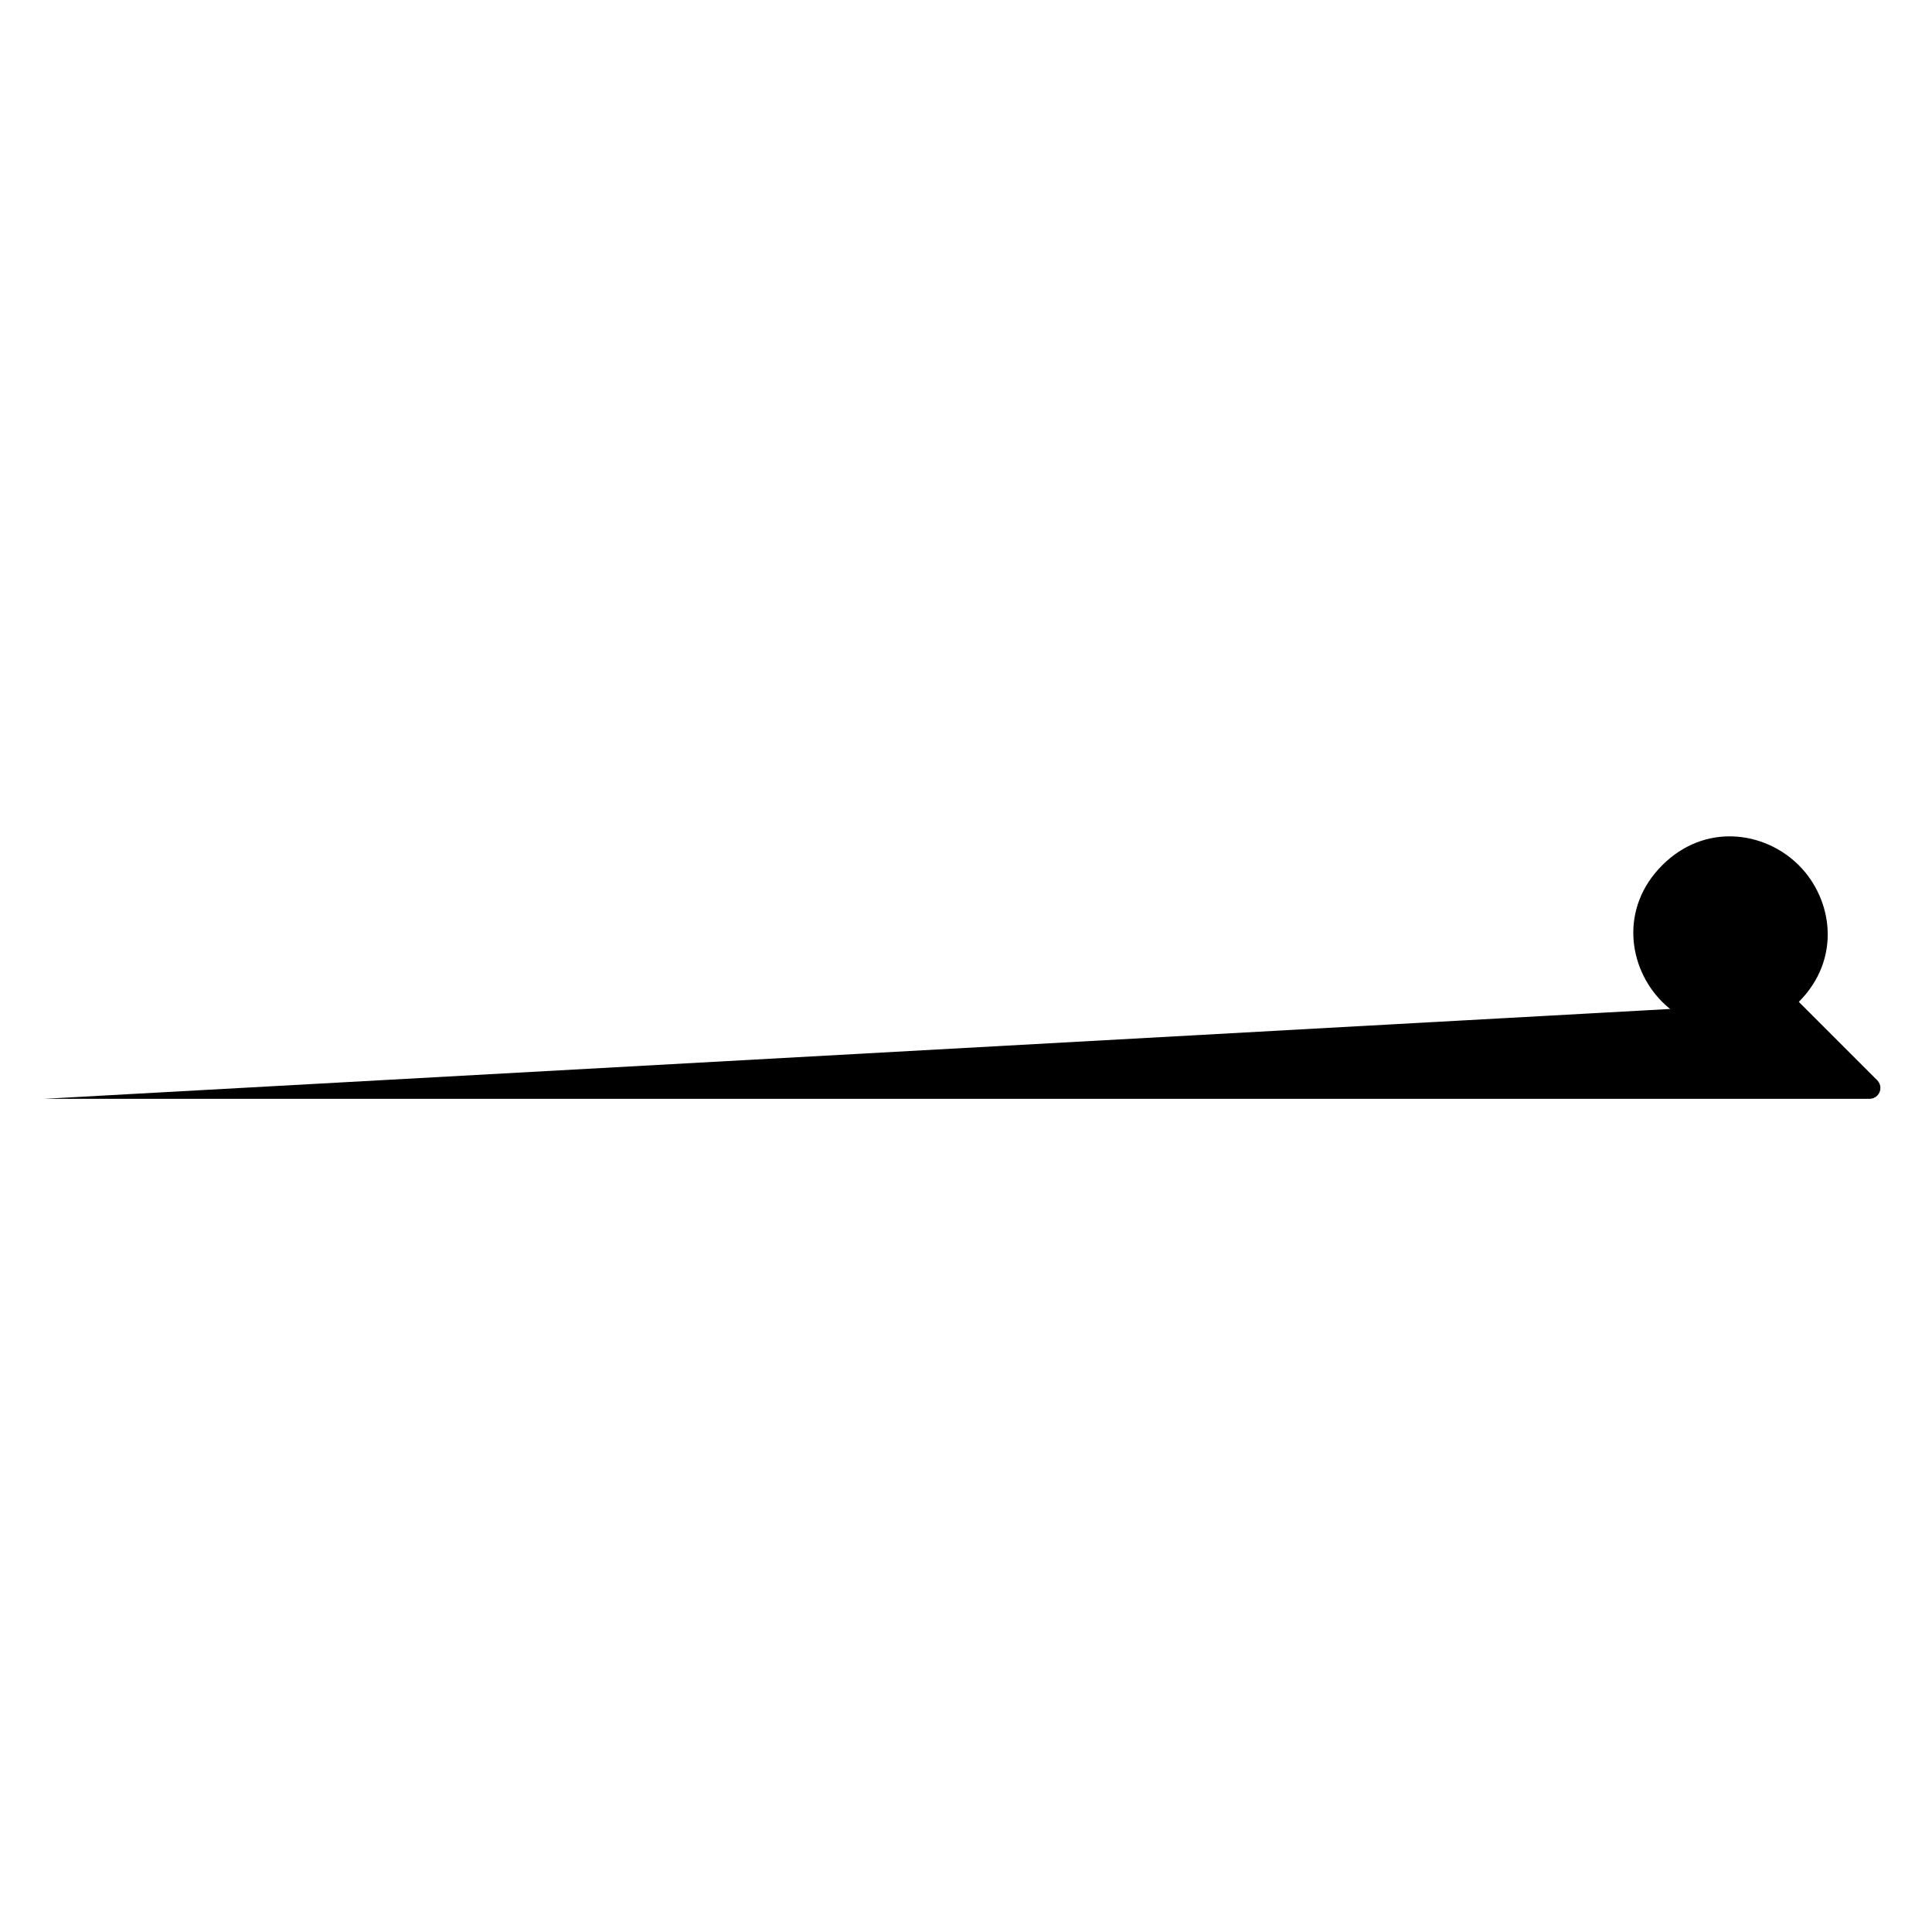
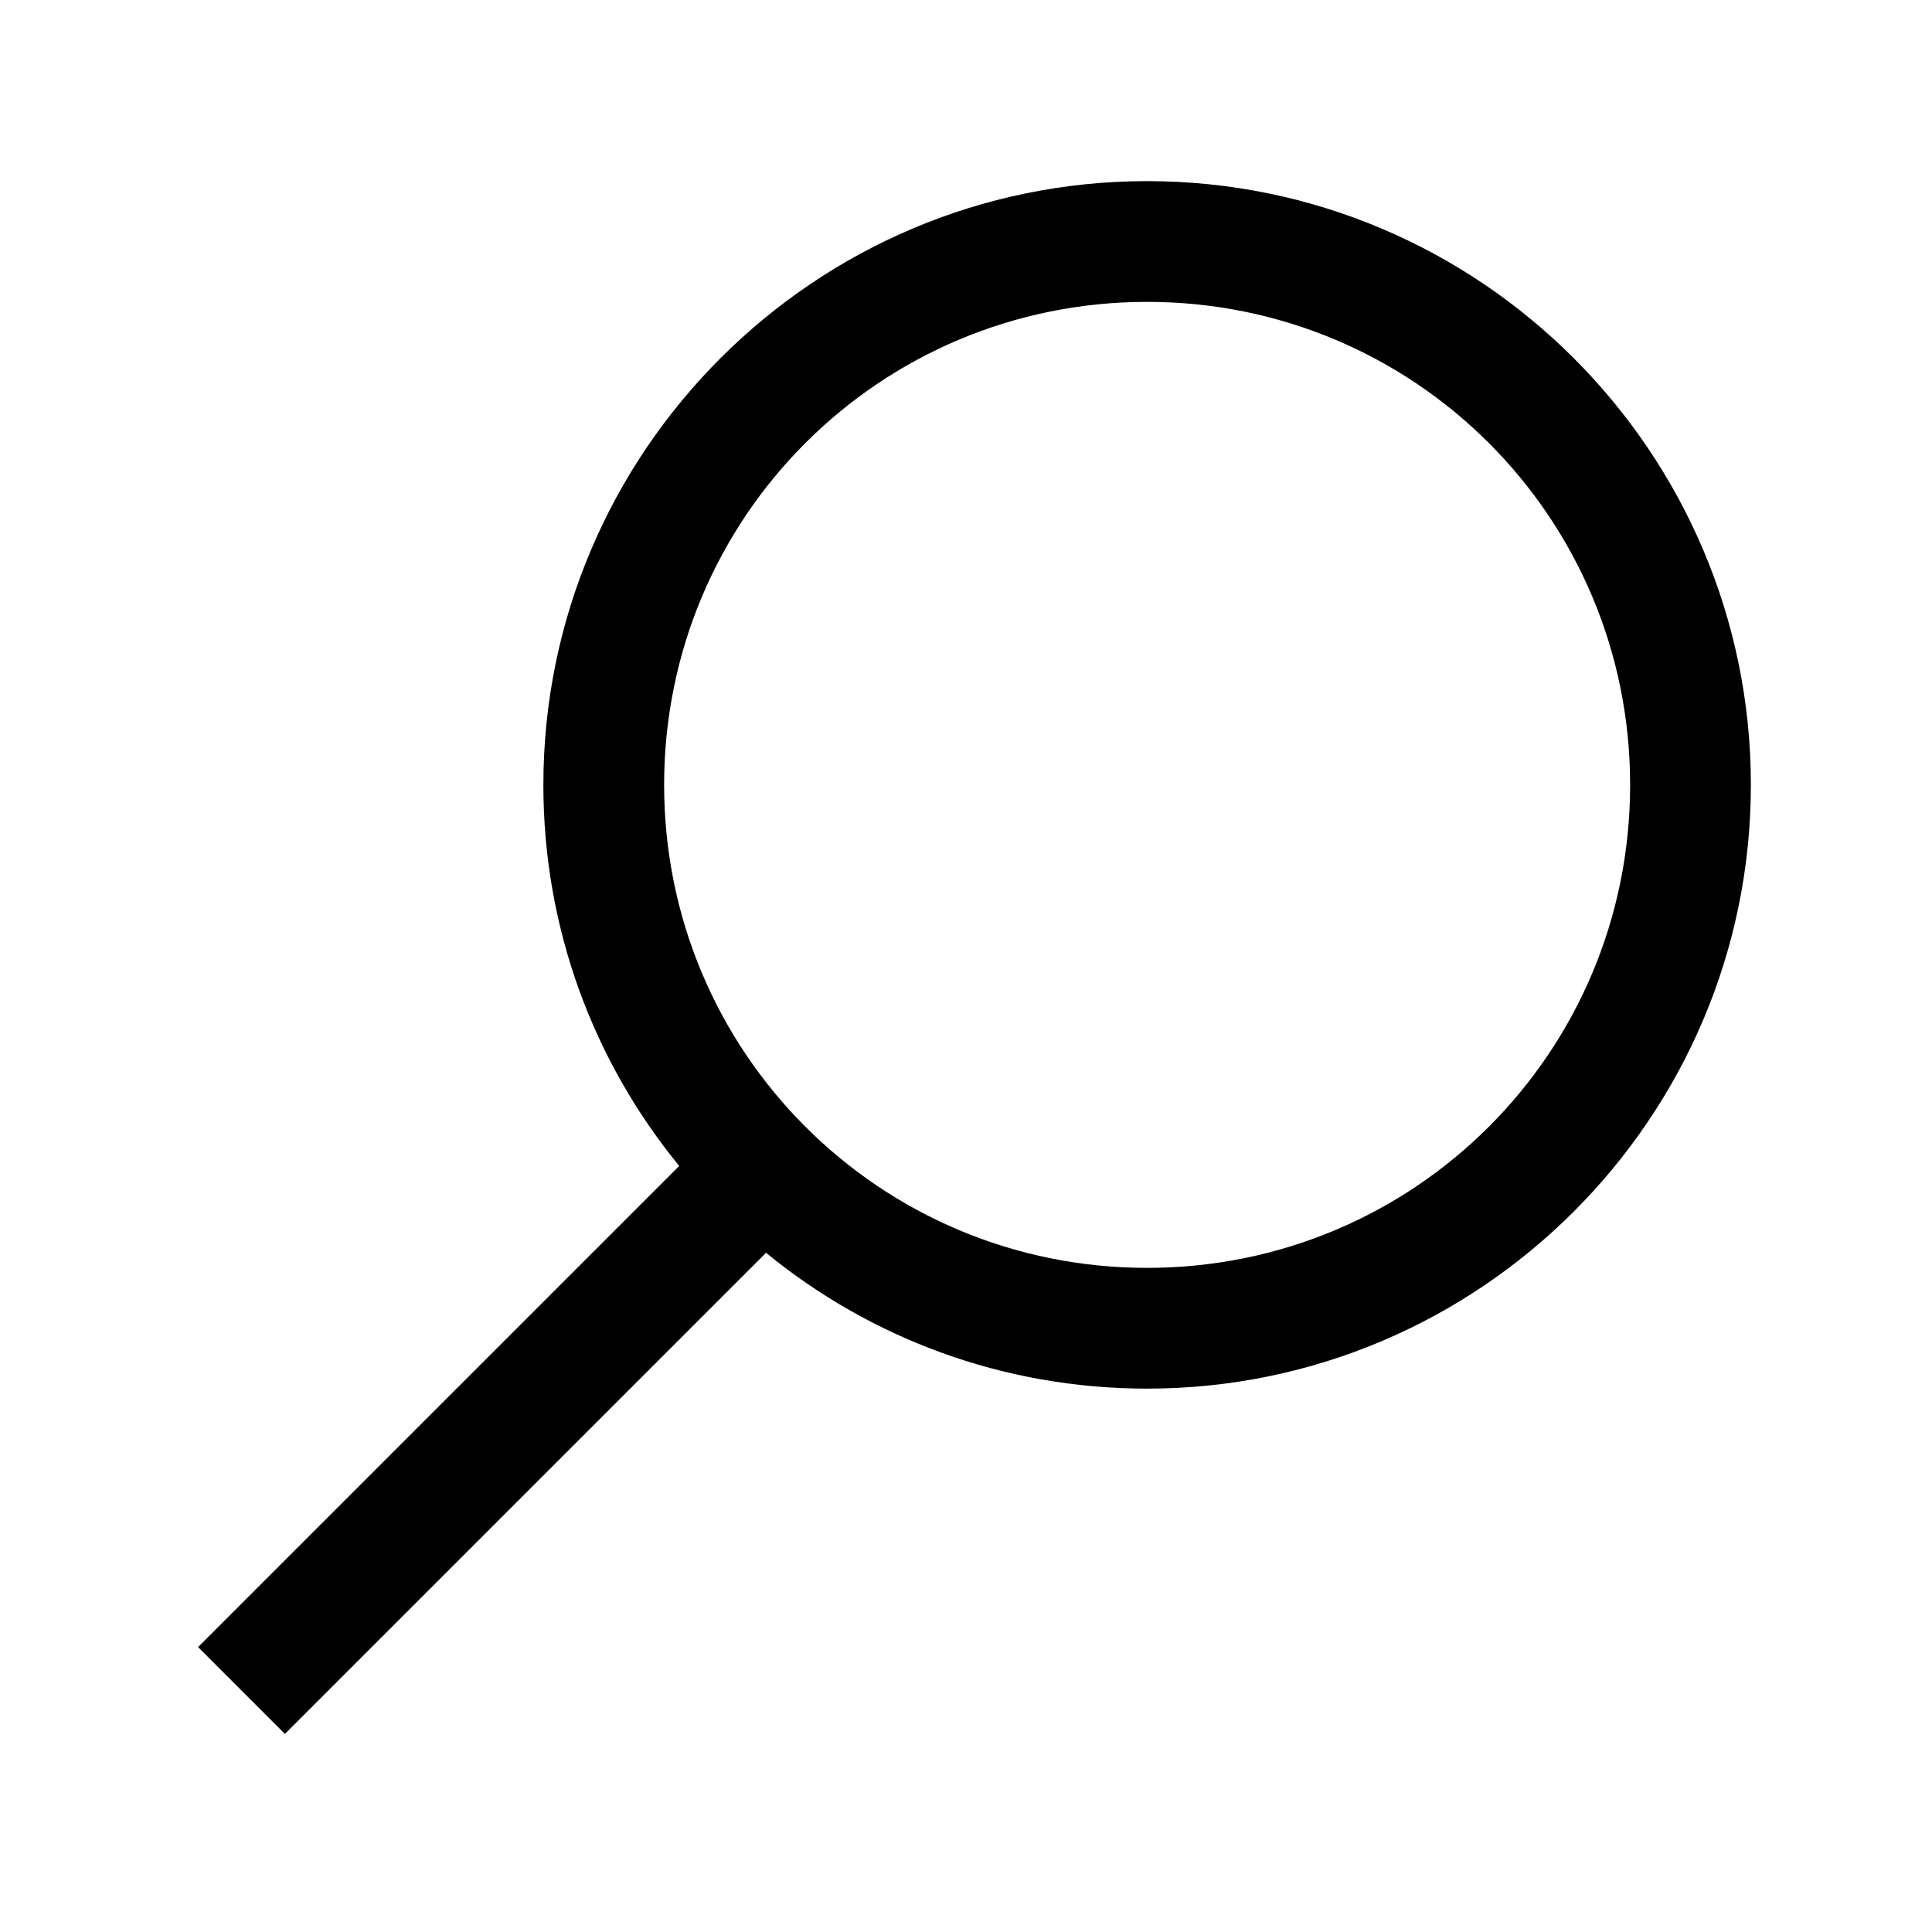
- <svg xmlns="http://www.w3.org/2000/svg" xmlns:xlink="http://www.w3.org/1999/xlink">
-   <symbol id="svg-search" viewBox="0 0 160 28">
-     <path d="M32.942,-20.688 C37.942,-20.688 40.942,-16.688 40.942,-12.688 C40.942,-8.688 37.942,-4.688 32.942,-4.688 C27.942,-4.688 24.942,-8.688 24.942,-12.688 C24.942,-16.688 27.942,-20.688 32.942,-20.688 L32.942,-29.871 C32.942,-30.368 33.345,-30.771 33.842,-30.771 C34.081,-30.771 34.309,-30.676 34.478,-30.507 L141.372,76.387" transform="translate(83.15685, 22.17157) rotate(-225) translate(-83.15685, -22.17157)" />
+ <svg xmlns="http://www.w3.org/2000/svg" xmlns:xlink="http://www.w3.org/1999/xlink" viewBox="0 0 128 128">
+   <symbol id="svg-search" viewBox="0 0 32 32">
+     <path class="svg-fill" d="M 19 3 C 13.488 3 9 7.488 9 13 C 9 15.395 9.84 17.59 11.25 19.312 L 3.281 27.281 L 4.719 28.719 L 12.688 20.75 C 14.41 22.16 16.605 23 19 23 C 24.512 23 29 18.512 29 13 C 29 7.488 24.512 3 19 3 Z M 19 5 C 23.43 5 27 8.57 27 13 C 27 17.43 23.43 21 19 21 C 14.57 21 11 17.43 11 13 C 11 8.57 14.57 5 19 5 Z" />
  </symbol>
  <use xlink:href="#svg-search" />
</svg>
